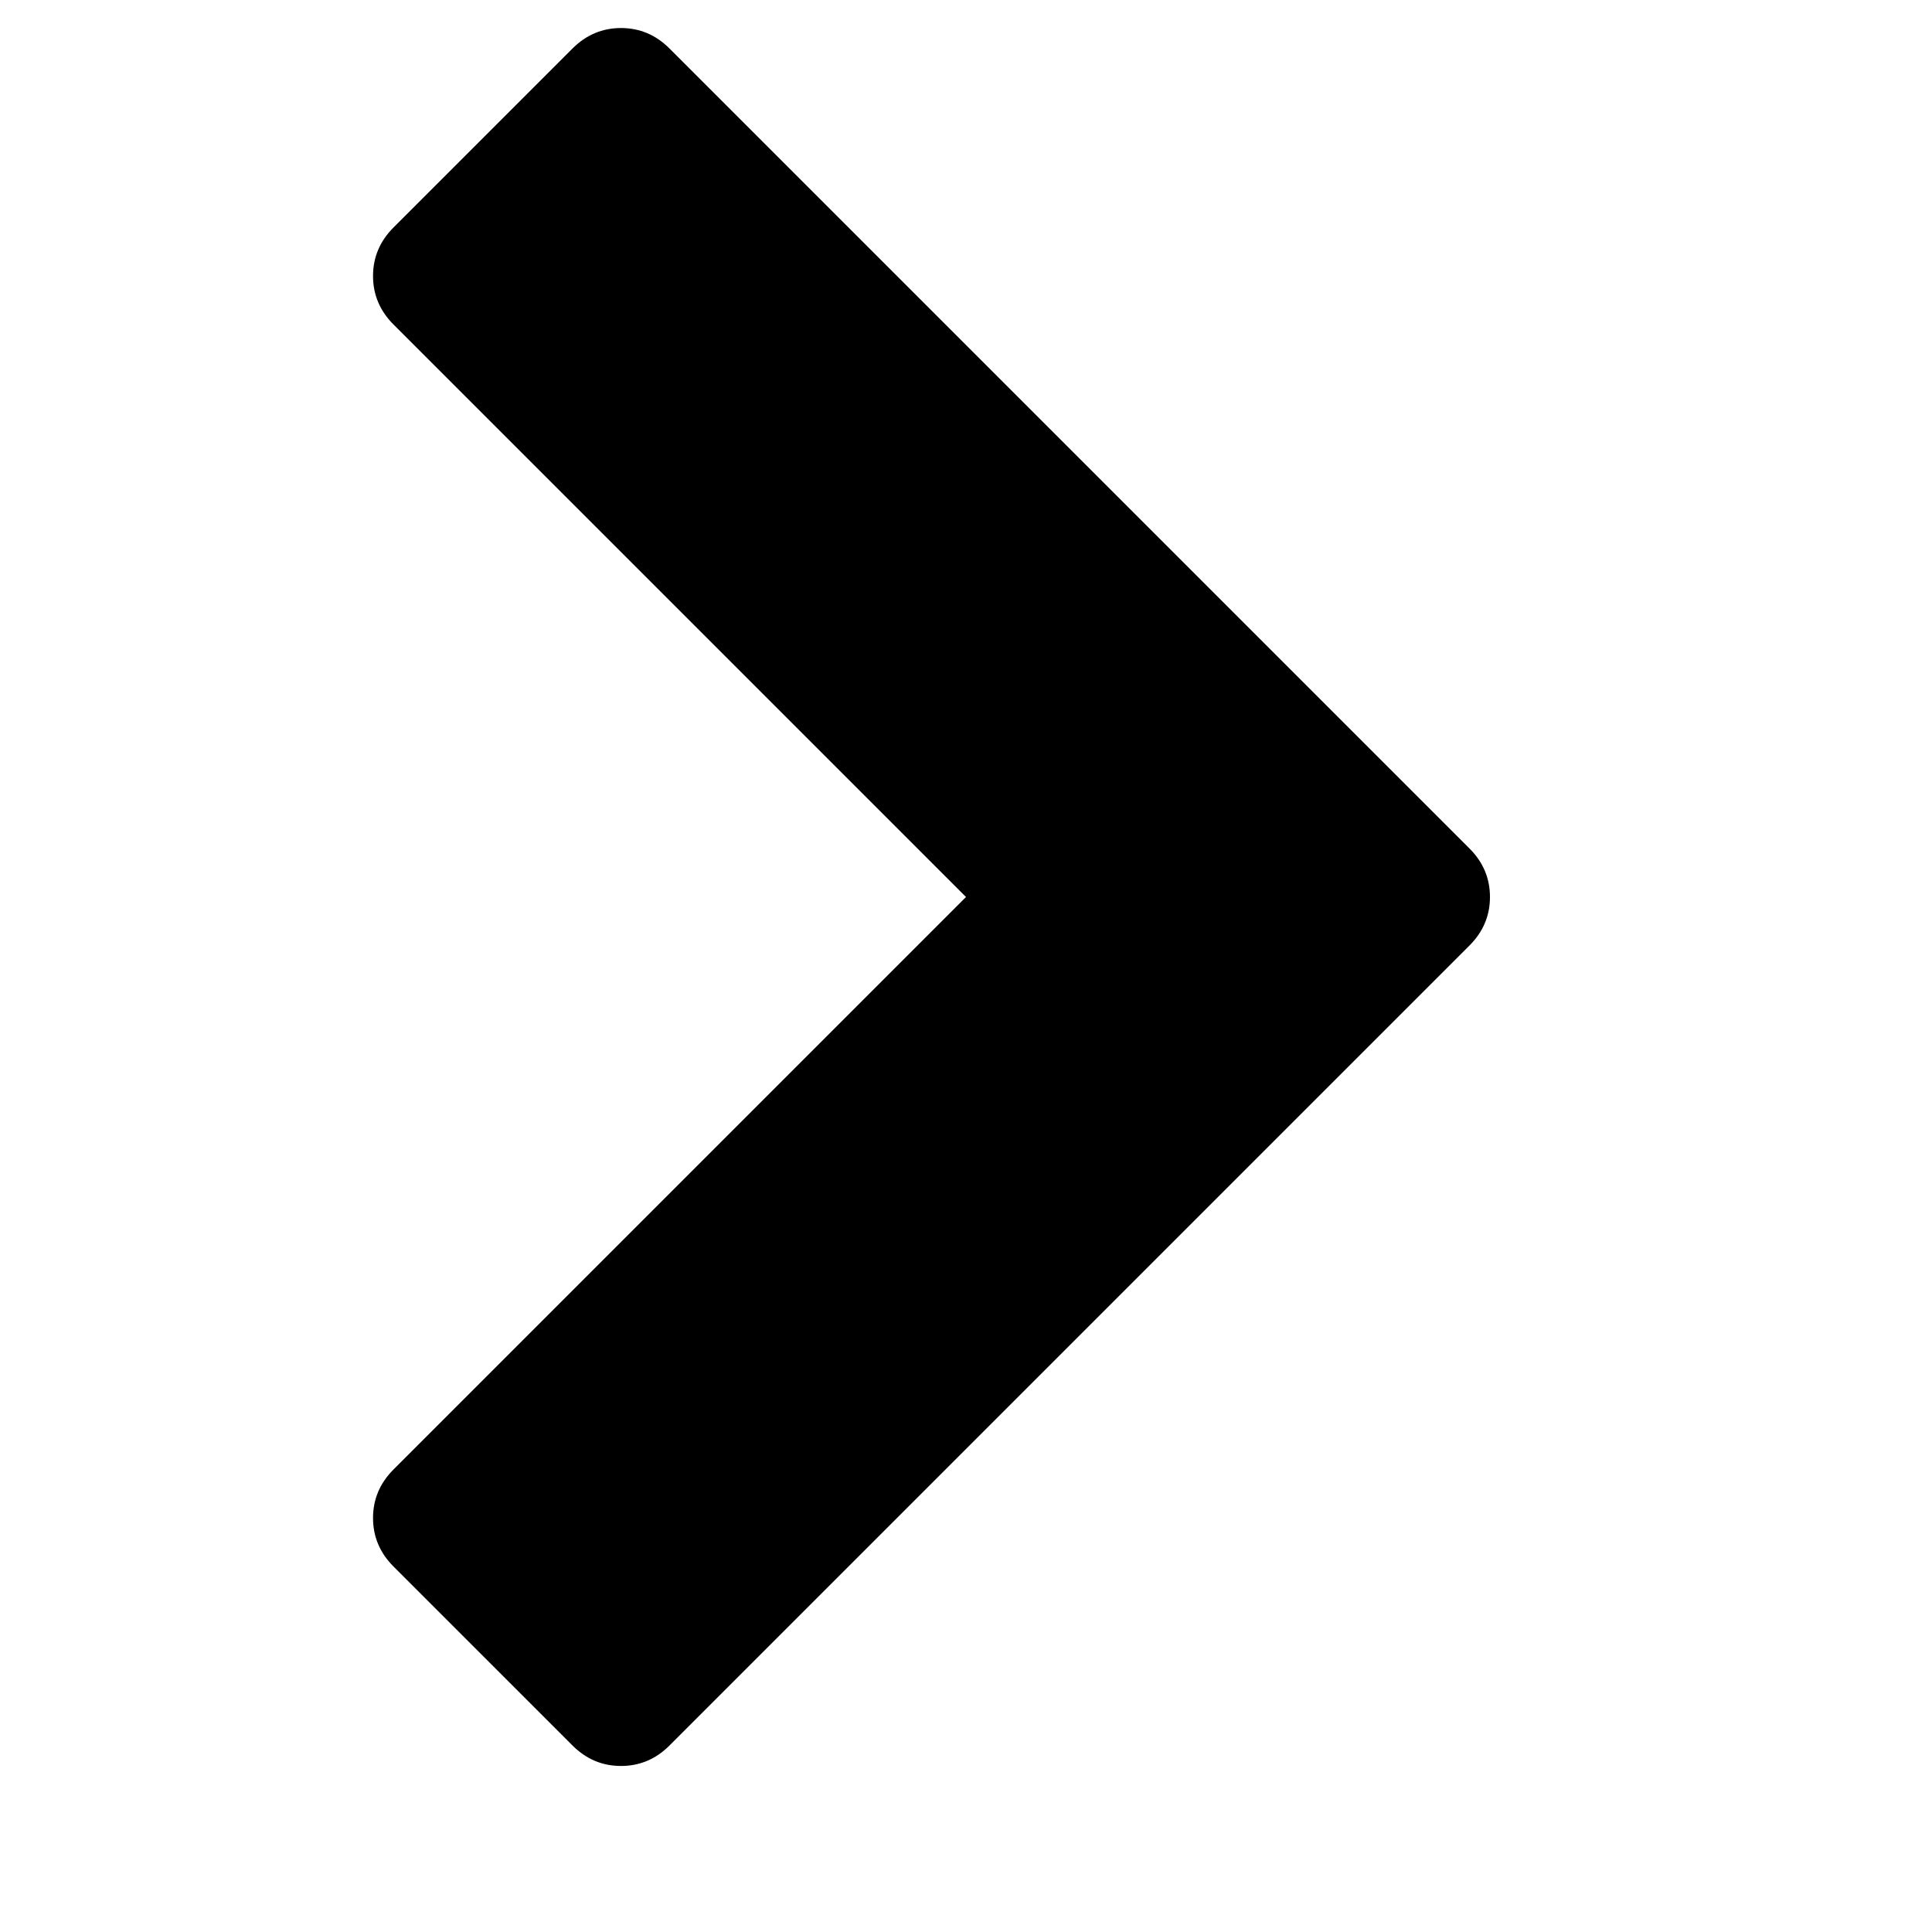
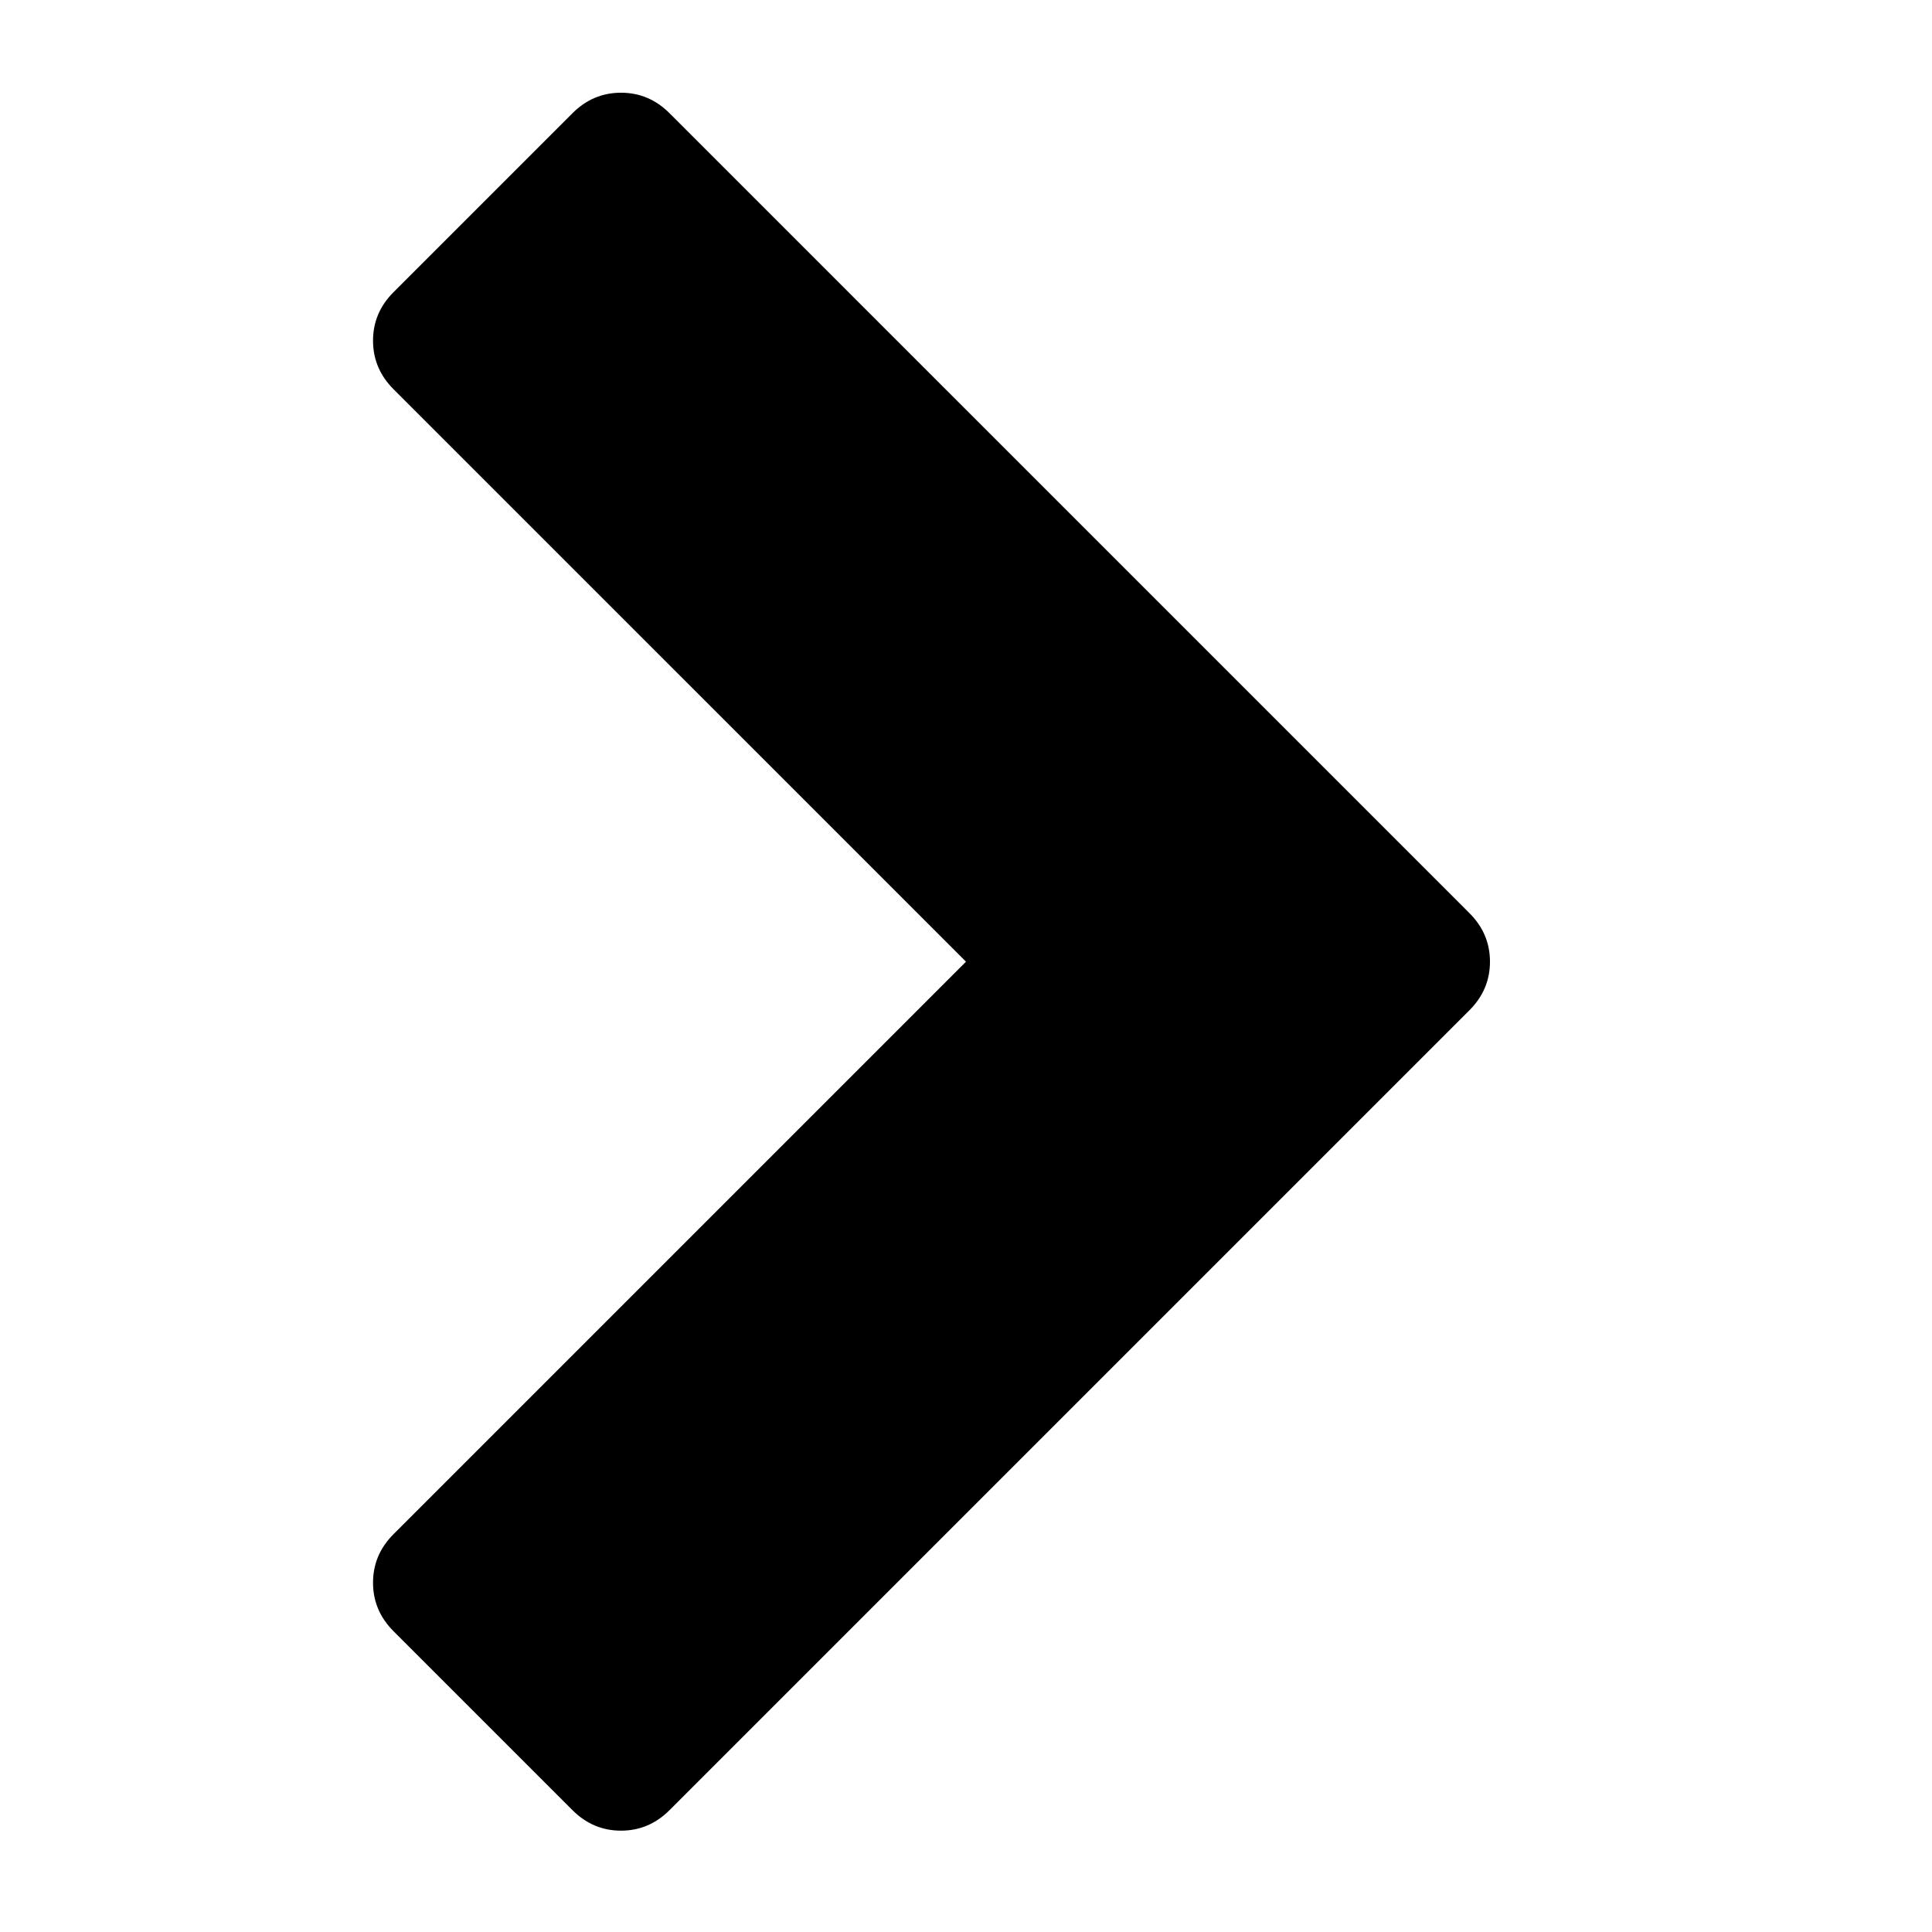
<svg class="svg-icon svg-icon-chevron-right" viewBox="0 0 1792 1792">
-   <path d="M1363 877l-742 742q-19 19-45 19t-45-19l-166-166q-19-19-19-45t19-45l531-531-531-531q-19-19-19-45t19-45l166-166q19-19 45-19t45 19l742 742q19 19 19 45t-19 45z" />
+   <path d="M1363 937l-742 742q-19 19-45 19t-45-19l-166-166q-19-19-19-45t19-45l531-531-531-531q-19-19-19-45t19-45l166-166q19-19 45-19t45 19l742 742q19 19 19 45t-19 45z" />
</svg>
